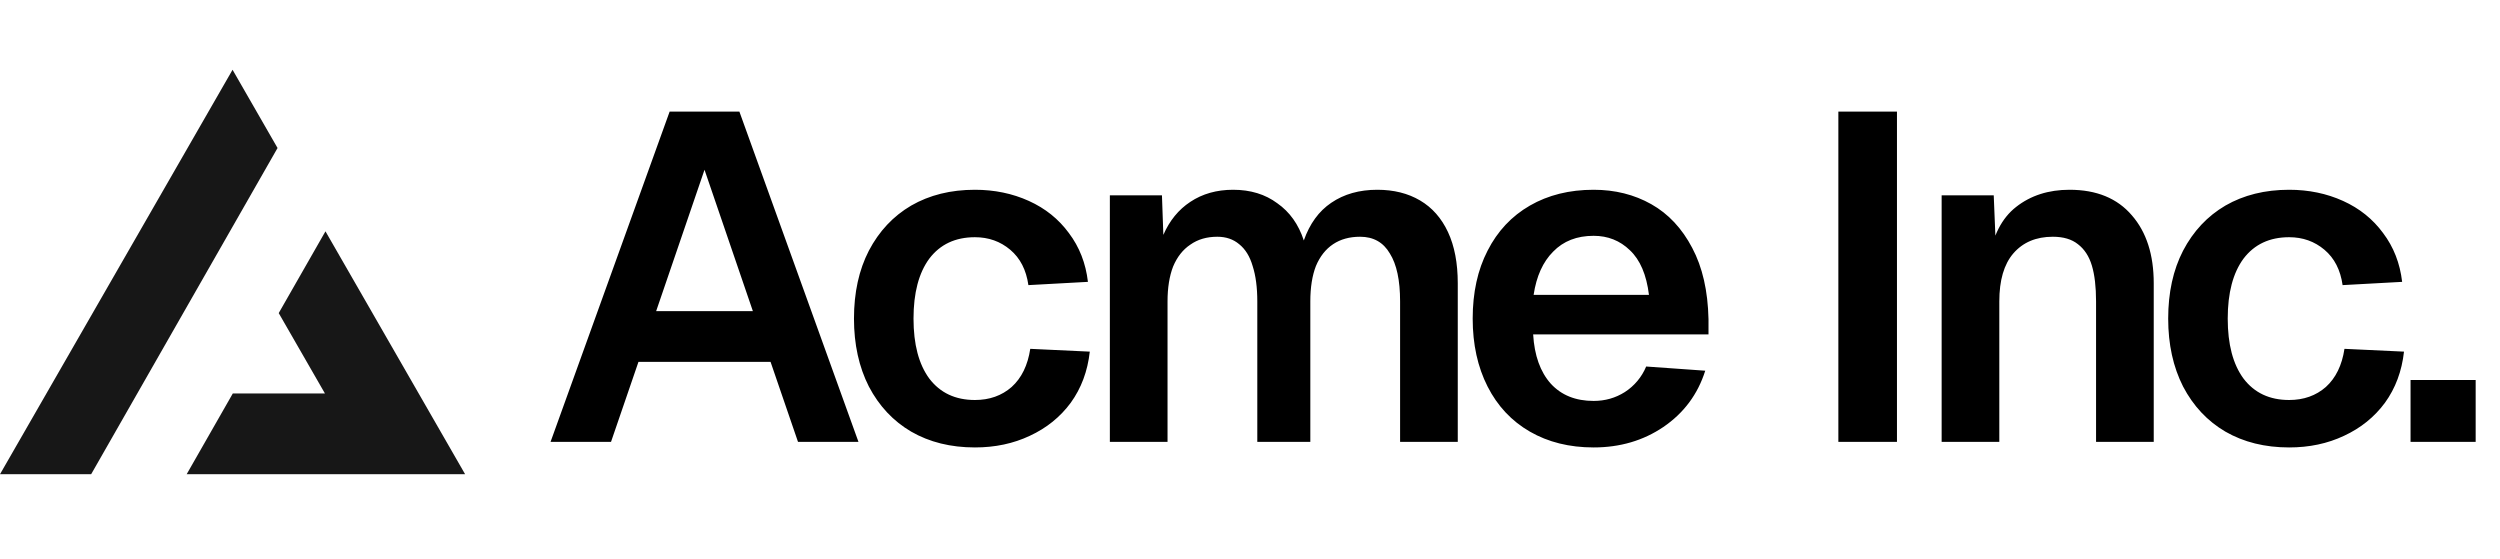
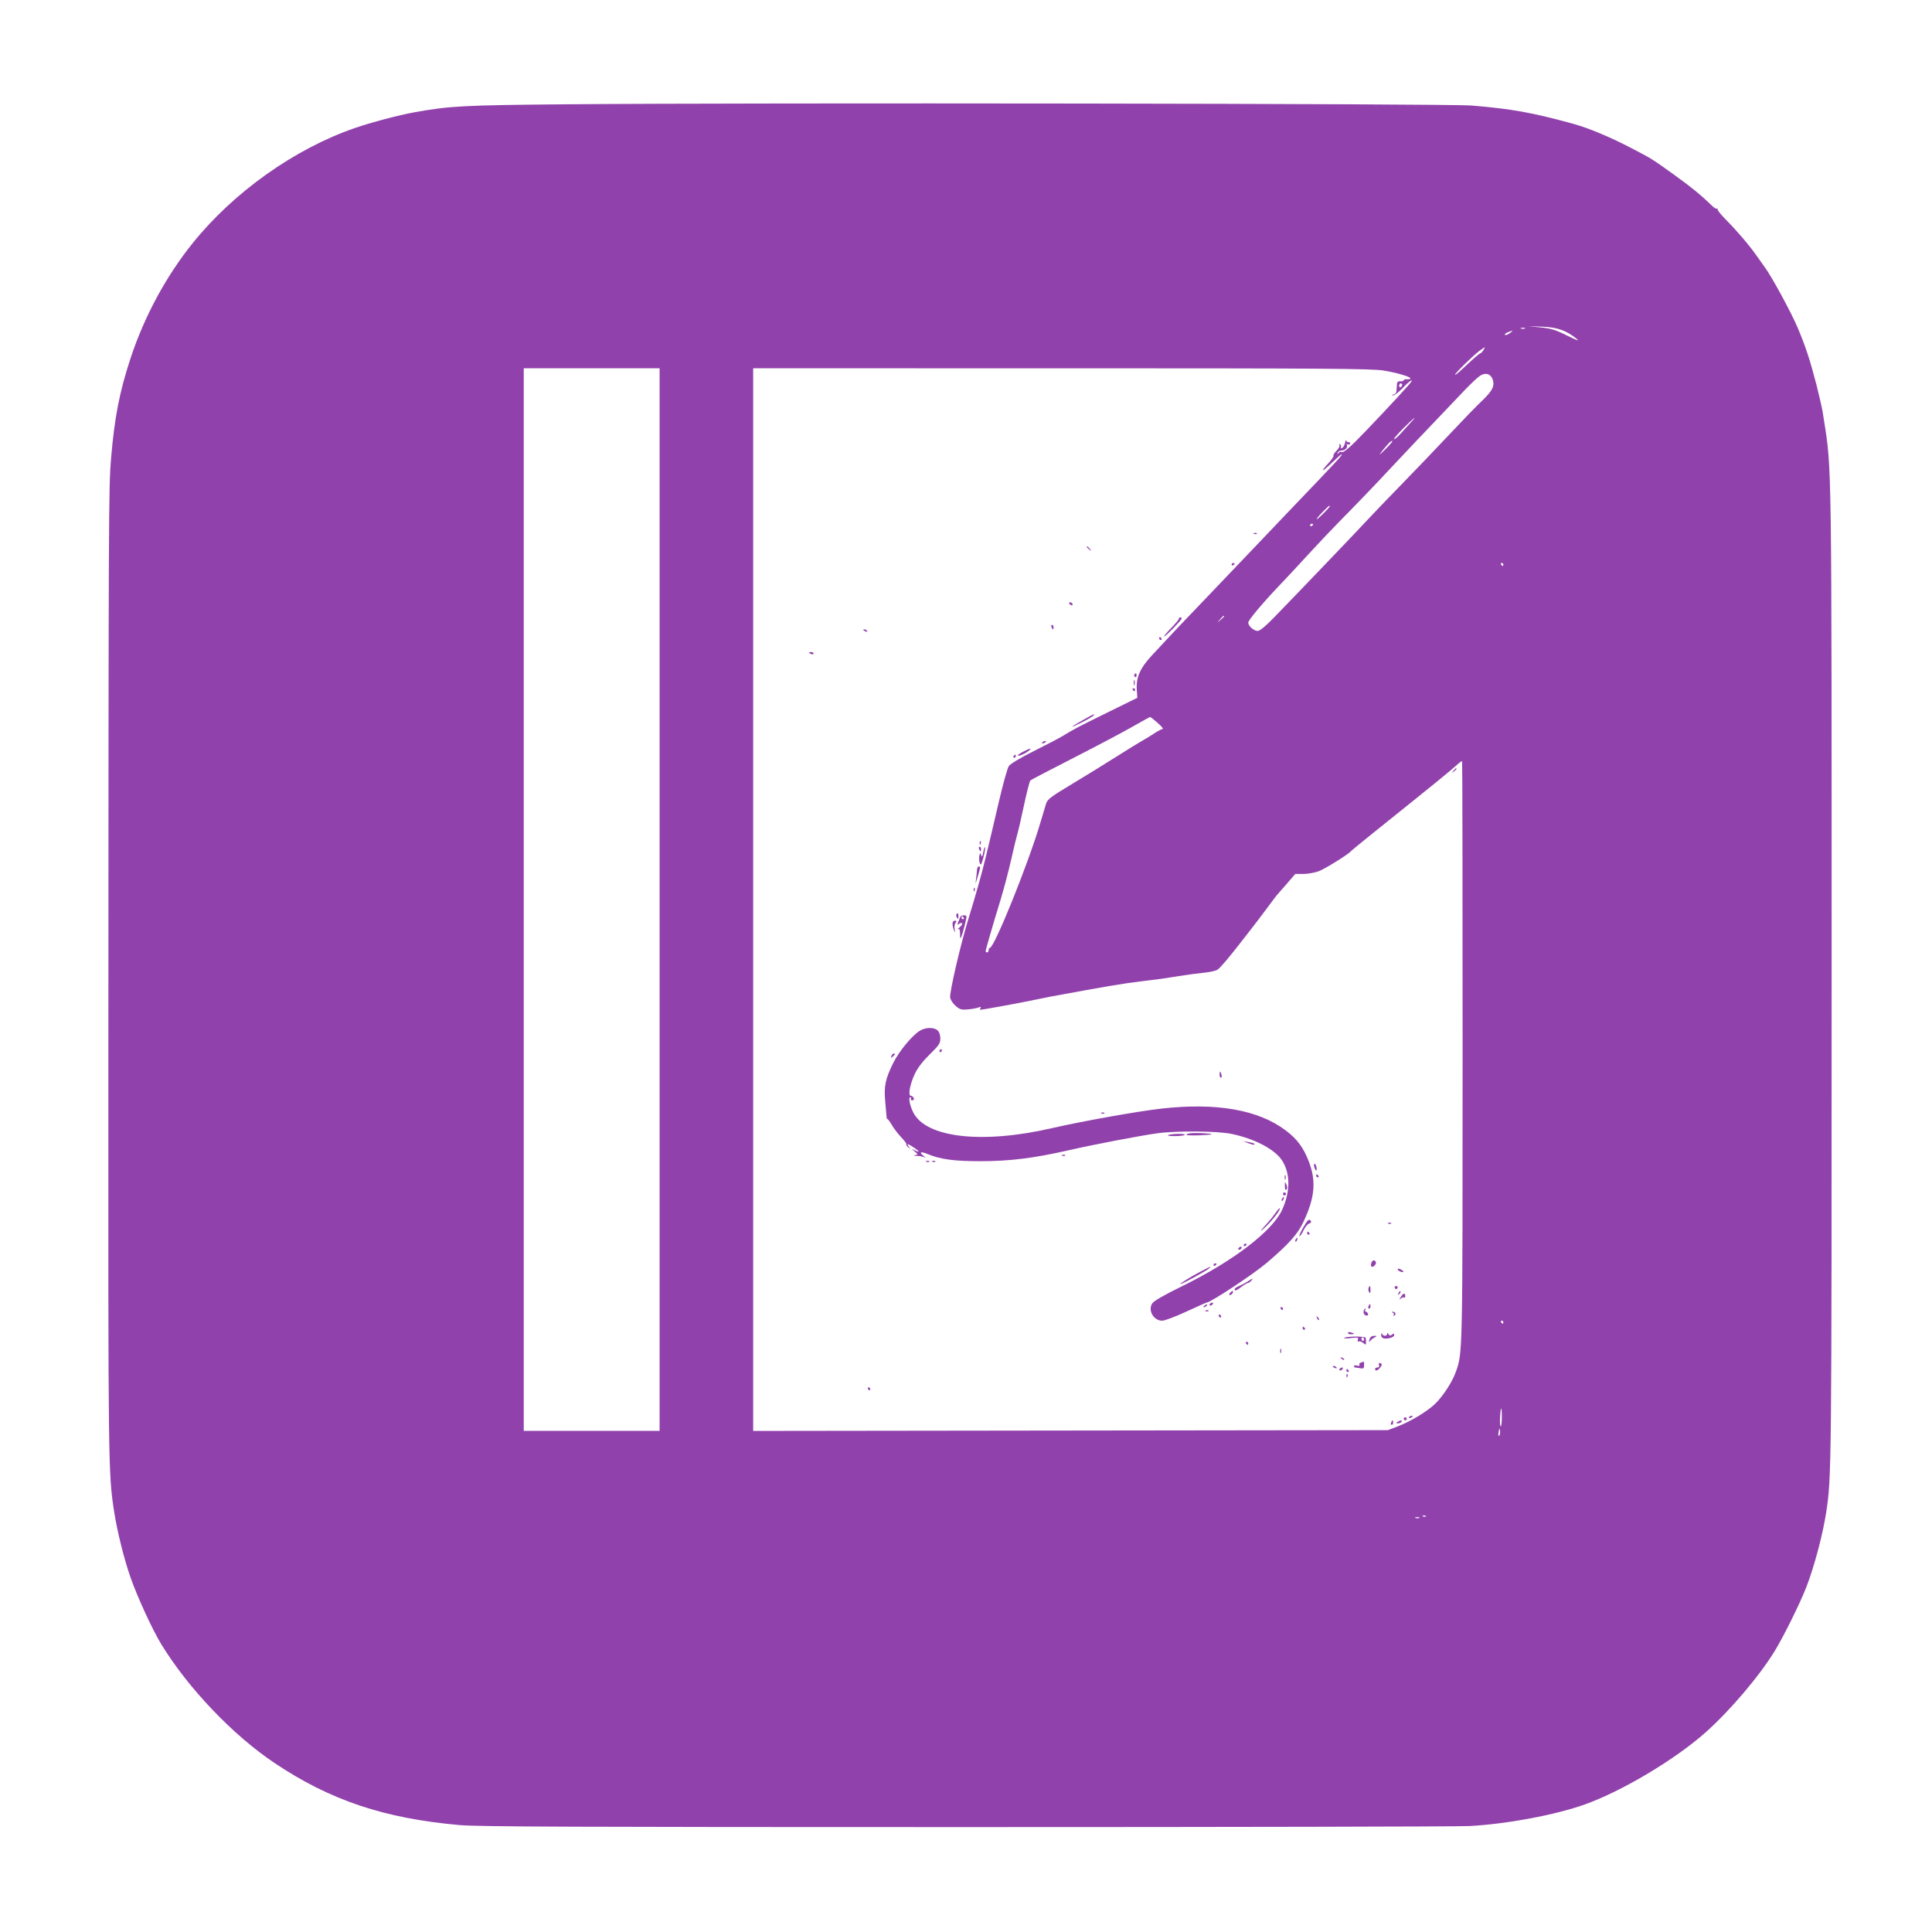
- <svg xmlns="http://www.w3.org/2000/svg" width="215" height="48" fill="none">
-   <path fill="#000" d="M57.588 9.6h6L73.828 38h-5.2l-2.36-6.88h-11.36L52.548 38h-5.2l10.24-28.4Zm7.16 17.16-4.16-12.16-4.16 12.16h8.32Zm23.694-2.24c-.186-1.307-.706-2.32-1.56-3.04-.853-.72-1.866-1.08-3.04-1.08-1.68 0-2.986.613-3.92 1.84-.906 1.227-1.36 2.947-1.36 5.16s.454 3.933 1.36 5.16c.934 1.227 2.24 1.84 3.92 1.84 1.254 0 2.307-.373 3.16-1.12.854-.773 1.387-1.867 1.6-3.28l5.12.24c-.186 1.68-.733 3.147-1.64 4.4-.906 1.227-2.08 2.173-3.52 2.84-1.413.667-2.986 1-4.72 1-2.08 0-3.906-.453-5.48-1.36-1.546-.907-2.76-2.2-3.64-3.88-.853-1.68-1.28-3.627-1.28-5.84 0-2.24.427-4.187 1.28-5.84.88-1.68 2.094-2.973 3.64-3.88 1.574-.907 3.4-1.36 5.48-1.36 1.68 0 3.227.32 4.64.96 1.414.64 2.56 1.56 3.44 2.76.907 1.2 1.454 2.6 1.64 4.2l-5.12.28Zm11.486-7.72.12 3.4c.534-1.227 1.307-2.173 2.32-2.84 1.04-.693 2.267-1.04 3.68-1.04 1.494 0 2.76.387 3.8 1.16 1.067.747 1.827 1.813 2.28 3.2.507-1.44 1.294-2.52 2.36-3.24 1.094-.747 2.414-1.12 3.96-1.12 1.414 0 2.64.307 3.68.92s1.84 1.52 2.4 2.72c.56 1.2.84 2.667.84 4.4V38h-4.96V25.92c0-1.813-.293-3.187-.88-4.12-.56-.96-1.413-1.44-2.56-1.44-.906 0-1.68.213-2.32.64-.64.427-1.133 1.053-1.48 1.88-.32.827-.48 1.84-.48 3.04V38h-4.56V25.92c0-1.2-.133-2.213-.4-3.04-.24-.827-.626-1.453-1.16-1.88-.506-.427-1.133-.64-1.88-.64-.906 0-1.68.227-2.32.68-.64.427-1.133 1.053-1.48 1.88-.32.827-.48 1.827-.48 3V38h-4.96V16.8h4.48Zm26.723 10.6c0-2.24.427-4.187 1.28-5.84.854-1.68 2.067-2.973 3.64-3.88 1.574-.907 3.4-1.36 5.48-1.36 1.84 0 3.494.413 4.96 1.24 1.467.827 2.64 2.08 3.52 3.76.88 1.653 1.347 3.693 1.4 6.12v1.32h-15.08c.107 1.813.614 3.227 1.52 4.24.907.987 2.134 1.48 3.68 1.48.987 0 1.88-.253 2.68-.76a4.803 4.803 0 0 0 1.84-2.2l5.08.36c-.64 2.027-1.84 3.64-3.6 4.84-1.733 1.173-3.733 1.76-6 1.76-2.08 0-3.906-.453-5.48-1.36-1.573-.907-2.786-2.2-3.64-3.88-.853-1.68-1.28-3.627-1.28-5.84Zm15.16-2.04c-.213-1.733-.76-3.013-1.64-3.84-.853-.827-1.893-1.24-3.12-1.24-1.44 0-2.6.453-3.48 1.36-.88.88-1.44 2.12-1.68 3.72h9.92ZM163.139 9.6V38h-5.04V9.6h5.04Zm8.322 7.2.24 5.88-.64-.36c.32-2.053 1.094-3.56 2.32-4.52 1.254-.987 2.787-1.48 4.6-1.48 2.32 0 4.107.733 5.36 2.2 1.254 1.44 1.88 3.387 1.88 5.84V38h-4.96V25.92c0-1.253-.12-2.28-.36-3.08-.24-.8-.64-1.413-1.2-1.84-.533-.427-1.253-.64-2.16-.64-1.44 0-2.573.48-3.4 1.44-.8.933-1.2 2.307-1.2 4.12V38h-4.96V16.8h4.48Zm30.003 7.72c-.186-1.307-.706-2.32-1.56-3.04-.853-.72-1.866-1.08-3.04-1.08-1.68 0-2.986.613-3.92 1.84-.906 1.227-1.36 2.947-1.36 5.16s.454 3.933 1.36 5.16c.934 1.227 2.24 1.84 3.92 1.84 1.254 0 2.307-.373 3.16-1.12.854-.773 1.387-1.867 1.6-3.28l5.12.24c-.186 1.68-.733 3.147-1.64 4.4-.906 1.227-2.08 2.173-3.52 2.84-1.413.667-2.986 1-4.72 1-2.08 0-3.906-.453-5.48-1.36-1.546-.907-2.76-2.2-3.64-3.88-.853-1.68-1.28-3.627-1.28-5.84 0-2.24.427-4.187 1.28-5.84.88-1.68 2.094-2.973 3.64-3.88 1.574-.907 3.4-1.36 5.48-1.36 1.68 0 3.227.32 4.64.96 1.414.64 2.56 1.56 3.44 2.76.907 1.2 1.454 2.6 1.64 4.2l-5.12.28Zm11.443 8.16V38h-5.6v-5.32h5.6Z" />
-   <path fill="#171717" fill-rule="evenodd" d="m7.839 40.783 16.03-28.054L20 6 0 40.783h7.839Zm8.214 0H40L27.99 19.894l-4.02 7.032 3.976 6.914H20.02l-3.967 6.943Z" clip-rule="evenodd" />
+ <svg xmlns="http://www.w3.org/2000/svg" width="1280" height="1280" viewBox="0 0 1280 1280" version="1.1">
+   <path d="M 375.500 69.092 C 306.856 69.698, 298.117 70.158, 274.500 74.402 C 264.167 76.260, 245.798 81.121, 235 84.856 C 195.198 98.624, 154.947 127.193, 127.722 161 C 110.024 182.977, 95.595 209.695, 86.504 237.325 C 79.182 259.580, 75.906 276.376, 73.597 303.500 C 71.988 322.406, 71.930 334.995, 71.787 698 C 71.679 972.545, 71.726 976.282, 75.616 1001.500 C 77.640 1014.625, 82.249 1033.107, 86.528 1045.257 C 91.145 1058.367, 100.989 1079.742, 106.781 1089.233 C 124.625 1118.472, 154.276 1149.569, 182 1168.117 C 218.879 1192.791, 254.460 1204.713, 304.500 1209.165 C 316.625 1210.244, 380.932 1210.500, 640 1210.500 C 816.275 1210.500, 966.380 1210.185, 973.567 1209.799 C 998.388 1208.469, 1030.472 1202.461, 1050 1195.488 C 1074.719 1186.660, 1109.959 1165.615, 1130.110 1147.646 C 1146.303 1133.207, 1165.716 1110.329, 1175.872 1093.717 C 1181.805 1084.013, 1192.677 1062.026, 1196.749 1051.500 C 1201.996 1037.934, 1207.645 1016.666, 1209.895 1002 C 1213.455 978.800, 1213.500 974.308, 1213.500 646 C 1213.500 302.523, 1213.619 311.011, 1208.358 278 C 1208.051 276.075, 1207.664 273.600, 1207.498 272.500 C 1207.241 270.801, 1204.724 259.884, 1203.463 255 C 1199.198 238.488, 1196.197 229.373, 1190.949 217 C 1186.669 206.911, 1174.063 183.683, 1169.405 177.305 C 1168.523 176.097, 1165.917 172.432, 1163.613 169.161 C 1158.740 162.240, 1150.706 152.838, 1143.250 145.330 C 1140.362 142.422, 1138 139.509, 1138 138.855 C 1138 138.201, 1137.748 137.919, 1137.439 138.227 C 1137.131 138.536, 1135.869 137.823, 1134.635 136.644 C 1126.457 128.831, 1121.036 124.380, 1110 116.414 C 1094.501 105.227, 1094.452 105.197, 1079.647 97.521 C 1066.181 90.540, 1052.244 84.766, 1042.142 81.983 C 1015.388 74.613, 1001.369 72.095, 975 69.925 C 959.106 68.617, 501.306 67.981, 375.500 69.092 M 1020.728 216.929 C 1027.569 217.590, 1030.521 218.498, 1038.228 222.312 C 1044.929 225.628, 1046.668 226.215, 1044.500 224.428 C 1037.894 218.984, 1031.573 216.767, 1021.731 216.441 L 1012.500 216.135 1020.728 216.929 M 1007.750 217.662 C 1008.438 217.940, 1009.563 217.940, 1010.250 217.662 C 1010.938 217.385, 1010.375 217.158, 1009 217.158 C 1007.625 217.158, 1007.063 217.385, 1007.750 217.662 M 999.250 220.031 C 998.013 220.529, 997 221.175, 997 221.468 C 997 222.438, 998.592 222.020, 1000.559 220.532 C 1002.771 218.858, 1002.462 218.740, 999.250 220.031 M 980.500 232.192 C 976.546 234.998, 964 247.219, 964 248.264 C 964 248.713, 966.138 247.053, 968.750 244.574 C 975.740 237.941, 980.284 234, 980.940 234 C 981.258 234, 982.081 233.100, 982.768 232 C 984.302 229.543, 984.224 229.550, 980.500 232.192 M 347 596 L 347 948 392 948 L 437 948 437 596 L 437 244 392 244 L 347 244 347 596 M 499 596.014 L 499 948.027 709.250 947.764 L 919.500 947.500 925.418 945.267 C 934.507 941.837, 945.847 935.004, 951.066 929.813 C 956.347 924.560, 962.237 915.414, 964.539 908.890 C 969.051 896.102, 968.991 898.938, 969.010 696.239 C 969.020 590.890, 968.877 504.543, 968.691 504.358 C 968.506 504.173, 967.480 504.804, 966.411 505.761 C 960.548 511.010, 951.193 518.620, 910.500 551.248 C 902.250 557.863, 895.275 563.587, 895 563.968 C 893.663 565.821, 877.982 575.579, 873.767 577.181 C 871.133 578.181, 866.546 579, 863.574 579 L 858.169 579 852.335 585.750 C 849.126 589.462, 846.273 592.725, 845.995 593 C 845.717 593.275, 842.823 597.100, 839.563 601.500 C 836.304 605.900, 831.699 611.975, 829.330 615 C 826.961 618.025, 824.155 621.625, 823.095 623 C 814.637 633.974, 808.403 641.336, 806.618 642.460 C 805.453 643.192, 801.350 644.096, 797.500 644.469 C 793.650 644.841, 786.225 645.839, 781 646.687 C 770.547 648.383, 769.341 648.551, 757 650.034 C 743.960 651.601, 734.495 653.192, 696 660.283 C 694.625 660.536, 689 661.681, 683.500 662.827 C 674.068 664.792, 650.903 669, 649.519 669 C 649.169 669, 649.207 668.474, 649.605 667.830 C 650.116 667.003, 649.767 666.895, 648.414 667.461 C 647.361 667.901, 644.229 668.475, 641.454 668.737 C 637.077 669.151, 635.992 668.864, 633.277 666.580 C 631.556 665.131, 629.861 662.645, 629.512 661.054 C 628.840 657.995, 636.618 624.611, 641.976 607.561 C 643.541 602.578, 646.396 592.875, 648.318 586 C 651.889 573.230, 653.410 567.033, 661.864 530.809 C 664.520 519.428, 667.428 508.995, 668.327 507.623 C 669.353 506.058, 675.645 502.278, 685.231 497.469 C 693.629 493.257, 702.075 488.841, 704 487.656 C 711.311 483.159, 714.036 481.727, 733.501 472.154 L 753.503 462.317 753.158 457.199 C 752.591 448.796, 755.271 442.685, 763.314 434.039 C 778.730 417.468, 782.959 412.990, 794.989 400.500 C 801.876 393.350, 815.833 378.732, 826.005 368.016 C 836.177 357.300, 849.675 343.129, 856 336.525 C 887.393 303.748, 889.928 301, 888.757 301 C 888.488 301, 885.675 303.492, 882.505 306.538 C 875.797 312.983, 874.189 313.295, 879.974 307.029 C 882.159 304.661, 883.726 302.365, 883.455 301.927 C 883.184 301.488, 884.120 299.971, 885.535 298.556 C 886.958 297.133, 887.791 295.471, 887.399 294.837 C 886.959 294.124, 887.134 293.965, 887.862 294.415 C 888.506 294.813, 888.738 295.615, 888.377 296.199 C 888 296.808, 888.313 297.063, 889.111 296.797 C 889.875 296.543, 890.784 295.022, 891.132 293.418 C 891.479 291.813, 891.817 291.063, 891.882 291.750 C 891.947 292.438, 892.702 293, 893.559 293 C 894.416 293, 894.835 293.457, 894.490 294.016 C 894.144 294.575, 893.373 294.731, 892.776 294.362 C 892.179 293.993, 891.956 294.119, 892.280 294.643 C 893.247 296.208, 891.220 298.500, 888.869 298.500 C 887.663 298.500, 886.490 299.175, 886.262 300 C 885.922 301.233, 886.020 301.254, 886.812 300.122 C 887.345 299.360, 888.319 299.079, 888.991 299.495 C 889.760 299.969, 892.958 297.536, 897.694 292.873 C 904.581 286.091, 926.791 262.504, 933.234 255.129 C 937.716 249.999, 934.468 251.585, 929.403 257 C 926.831 259.750, 924 261.948, 923.113 261.884 C 921.774 261.788, 921.797 261.690, 923.250 261.311 C 925.075 260.834, 925.229 260.425, 925.430 255.500 C 925.529 253.063, 925.970 252.522, 927.776 252.620 C 928.999 252.686, 930 252.398, 930 251.981 C 930 251.564, 930.563 251.243, 931.250 251.269 C 939.905 251.590, 929.885 247.653, 916.500 245.474 C 908.804 244.220, 877.899 244.007, 703.250 244.004 L 499 244 499 596.014 M 980.429 249.046 C 978.912 250.042, 974.310 254.376, 970.204 258.678 C 944.953 285.134, 926.725 304.341, 921.501 310 C 913.446 318.725, 898.403 334.400, 887.997 344.911 C 883.321 349.635, 874.321 359.121, 867.997 365.991 C 855.194 379.902, 855.993 379.044, 846.947 388.587 C 835.919 400.221, 827 410.911, 827 412.495 C 827 414.736, 830.686 418, 833.216 418 C 834.689 418, 838.297 415.053, 843.966 409.218 C 860.806 391.888, 897.715 353.336, 905.447 345 C 909.784 340.325, 920.149 329.525, 928.482 321 C 936.815 312.475, 950.802 297.870, 959.566 288.544 C 968.330 279.218, 978.131 269.093, 981.348 266.044 C 987.946 259.788, 989.917 256.594, 989.351 253.078 C 988.528 247.977, 984.698 246.246, 980.429 249.046 M 927 255.559 C 927 256.416, 927.450 256.840, 928 256.500 C 928.550 256.160, 929 255.459, 929 254.941 C 929 254.423, 928.550 254, 928 254 C 927.450 254, 927 254.702, 927 255.559 M 929.500 284 C 925.680 287.850, 923.032 291, 923.616 291 C 924.201 291, 926.169 289.313, 927.991 287.250 C 929.813 285.188, 932.674 282.038, 934.348 280.250 C 939.948 274.272, 936.531 276.914, 929.500 284 M 920 293.761 C 916.477 297.718, 913.849 301, 914.203 301 C 914.412 301, 916.571 298.975, 919 296.500 C 921.429 294.025, 922.985 292.017, 922.458 292.038 C 921.931 292.059, 920.825 292.834, 920 293.761 M 876 339.500 C 873.571 341.975, 871.938 344, 872.370 344 C 873.159 344, 881 336.203, 881 335.418 C 881 334.548, 880.295 335.124, 876 339.500 M 868 348.059 C 868 348.641, 868.450 348.840, 869 348.500 C 869.550 348.160, 870 347.684, 870 347.441 C 870 347.198, 869.550 347, 869 347 C 868.450 347, 868 347.477, 868 348.059 M 830.813 353.683 C 831.534 353.972, 832.397 353.936, 832.729 353.604 C 833.061 353.272, 832.471 353.036, 831.417 353.079 C 830.252 353.127, 830.015 353.364, 830.813 353.683 M 720 362.378 C 720 362.585, 720.788 363.373, 721.750 364.128 C 723.336 365.371, 723.371 365.336, 722.128 363.750 C 720.821 362.084, 720 361.555, 720 362.378 M 816 374.059 C 816 374.641, 816.450 374.840, 817 374.500 C 817.550 374.160, 818 373.684, 818 373.441 C 818 373.198, 817.550 373, 817 373 C 816.450 373, 816 373.477, 816 374.059 M 994.500 374 C 994.840 374.550, 995.316 375, 995.559 375 C 995.802 375, 996 374.550, 996 374 C 996 373.450, 995.523 373, 994.941 373 C 994.359 373, 994.160 373.450, 994.500 374 M 708.500 400 C 708.840 400.550, 709.568 401, 710.118 401 C 710.668 401, 710.840 400.550, 710.500 400 C 710.160 399.450, 709.432 399, 708.882 399 C 708.332 399, 708.160 399.450, 708.500 400 M 808.405 410.250 L 806.500 412.500 808.750 410.595 C 810.864 408.805, 811.455 408, 810.655 408 C 810.465 408, 809.453 409.012, 808.405 410.250 M 781 409.960 C 781 410.488, 778.722 413.235, 775.937 416.064 C 773.152 418.893, 771.072 421.406, 771.315 421.648 C 771.793 422.127, 782.288 411.450, 782.833 409.930 C 783.017 409.418, 782.679 409, 782.083 409 C 781.487 409, 781 409.432, 781 409.960 M 696.638 415.500 C 696.955 416.325, 697.391 417, 697.607 417 C 697.823 417, 698 416.325, 698 415.500 C 698 414.675, 697.564 414, 697.031 414 C 696.499 414, 696.322 414.675, 696.638 415.500 M 572 417.393 C 572 417.609, 572.698 418.054, 573.552 418.382 C 574.442 418.723, 574.843 418.555, 574.493 417.989 C 573.906 417.038, 572 416.583, 572 417.393 M 768 423 C 768 423.550, 768.477 424, 769.059 424 C 769.641 424, 769.840 423.550, 769.500 423 C 769.160 422.450, 768.684 422, 768.441 422 C 768.198 422, 768 422.450, 768 423 M 536 432.393 C 536 432.609, 536.675 433.045, 537.500 433.362 C 538.325 433.678, 539 433.501, 539 432.969 C 539 432.436, 538.325 432, 537.500 432 C 536.675 432, 536 432.177, 536 432.393 M 751.543 446.931 C 751.226 447.443, 751.425 448.144, 751.984 448.490 C 752.543 448.835, 753 448.416, 753 447.559 C 753 445.802, 752.400 445.544, 751.543 446.931 M 751.195 452.500 C 751.215 454.150, 751.439 454.704, 751.693 453.731 C 751.947 452.758, 751.930 451.408, 751.656 450.731 C 751.382 450.054, 751.175 450.850, 751.195 452.500 M 750.500 457 C 750.840 457.550, 751.316 458, 751.559 458 C 751.802 458, 752 457.550, 752 457 C 752 456.450, 751.523 456, 750.941 456 C 750.359 456, 750.160 456.450, 750.500 457 M 717.759 476.901 C 708.549 482.021, 707.926 483.023, 716.676 478.642 C 720.622 476.666, 724.136 474.589, 724.485 474.025 C 725.320 472.673, 725.507 472.594, 717.759 476.901 M 750 481.632 C 743.675 485.248, 726.125 494.526, 711 502.249 C 695.875 509.972, 683.111 516.637, 682.636 517.059 C 682.161 517.482, 680.254 524.931, 678.398 533.612 C 676.543 542.293, 674.587 550.770, 674.052 552.448 C 673.517 554.127, 671.661 561.800, 669.928 569.500 C 668.195 577.200, 664.982 589.350, 662.788 596.500 C 657.786 612.804, 653.014 629.266, 653.006 630.250 C 653.003 630.663, 653.450 631, 654 631 C 654.550 631, 655 630.325, 655 629.500 C 655 628.675, 655.356 628, 655.791 628 C 658.729 628, 681.145 572.537, 689.134 545.500 C 690.760 540, 692.547 534.058, 693.107 532.295 C 693.976 529.561, 696.428 527.710, 709.813 519.687 C 718.441 514.515, 731.806 506.282, 739.513 501.392 C 747.221 496.501, 755.096 491.644, 757.013 490.597 C 758.931 489.550, 762.435 487.413, 764.800 485.847 C 767.165 484.281, 769.640 482.981, 770.300 482.957 C 770.960 482.934, 769.475 481.135, 767 478.960 C 764.525 476.785, 762.275 475.017, 762 475.031 C 761.725 475.045, 756.325 478.015, 750 481.632 M 690.507 491.989 C 690.157 492.555, 690.558 492.723, 691.448 492.382 C 693.180 491.717, 693.497 491, 692.059 491 C 691.541 491, 690.843 491.445, 690.507 491.989 M 677.656 498.116 C 673.280 500.425, 673.253 501.734, 677.621 499.799 C 680.616 498.472, 683.752 495.967, 682.321 496.044 C 681.870 496.069, 679.770 497.001, 677.656 498.116 M 671.500 501 C 671.160 501.550, 671.359 502, 671.941 502 C 672.523 502, 673 501.550, 673 501 C 673 500.450, 672.802 500, 672.559 500 C 672.316 500, 671.840 500.450, 671.500 501 M 962.872 510.750 C 961.629 512.336, 961.664 512.371, 963.250 511.128 C 964.916 509.821, 965.445 509, 964.622 509 C 964.415 509, 963.627 509.788, 962.872 510.750 M 649.079 558.583 C 649.127 559.748, 649.364 559.985, 649.683 559.188 C 649.972 558.466, 649.936 557.603, 649.604 557.271 C 649.272 556.939, 649.036 557.529, 649.079 558.583 M 648.638 562.500 C 648.955 563.325, 649.391 564, 649.607 564 C 649.823 564, 650 563.325, 650 562.500 C 650 561.675, 649.564 561, 649.031 561 C 648.499 561, 648.322 561.675, 648.638 562.500 M 651.409 564.631 C 650.840 567.665, 650.546 568.058, 650.004 566.511 C 649.388 564.755, 649.269 564.814, 648.832 567.097 C 648.231 570.243, 649.484 574.310, 650.343 572 C 651.658 568.466, 653.091 561.758, 652.630 561.297 C 652.355 561.021, 651.805 562.522, 651.409 564.631 M 647.290 576.250 C 647.230 577.487, 646.929 580.300, 646.622 582.500 C 646.314 584.700, 646.327 585.607, 646.650 584.515 C 646.973 583.423, 647.815 580.610, 648.521 578.265 C 649.507 574.989, 649.526 574, 648.602 574 C 647.941 574, 647.351 575.013, 647.290 576.250 M 645.079 589.583 C 645.127 590.748, 645.364 590.985, 645.683 590.188 C 645.972 589.466, 645.936 588.603, 645.604 588.271 C 645.272 587.939, 645.036 588.529, 645.079 589.583 M 633.625 605.798 C 633.354 606.237, 633.545 607.249, 634.051 608.048 C 634.768 609.182, 634.973 609.007, 634.985 607.250 C 635 604.937, 634.492 604.394, 633.625 605.798 M 636.457 607.070 C 636.239 607.423, 635.582 608.969, 634.998 610.505 C 634.112 612.836, 634.164 613.109, 635.310 612.158 C 636.066 611.530, 637 611.334, 637.387 611.720 C 637.774 612.107, 637.057 613.267, 635.795 614.298 C 634.533 615.330, 634.063 615.883, 634.750 615.528 C 635.640 615.068, 636.018 615.979, 636.063 618.691 C 636.123 622.253, 636.192 622.338, 637.129 620 C 637.680 618.625, 638.714 615.009, 639.427 611.964 C 640.657 606.711, 640.624 606.429, 638.788 606.429 C 637.724 606.429, 636.675 606.717, 636.457 607.070 M 637 608 C 637 608.550, 637.477 609, 638.059 609 C 638.641 609, 638.840 608.550, 638.500 608 C 638.160 607.450, 637.684 607, 637.441 607 C 637.198 607, 637 607.450, 637 608 M 631.070 612.250 C 631.109 613.487, 631.566 615.400, 632.086 616.500 C 632.852 618.122, 632.925 617.962, 632.472 615.654 C 632.165 614.089, 632.438 612.177, 633.079 611.404 C 633.999 610.297, 633.902 610, 632.622 610 C 631.586 610, 631.025 610.812, 631.070 612.250 M 609.466 682.858 C 604.279 686.021, 595.613 696.510, 591.776 704.270 C 586.620 714.697, 585.584 719.570, 586.449 729.325 C 586.847 733.821, 587.247 738.475, 587.337 739.667 C 587.427 740.858, 587.689 741.645, 587.920 741.414 C 588.150 741.183, 589.449 742.908, 590.807 745.247 C 592.164 747.586, 595.022 751.327, 597.159 753.561 C 599.297 755.794, 600.799 757.868, 600.498 758.168 C 600.198 758.469, 600.750 759.342, 601.726 760.107 C 603.339 761.374, 603.376 761.341, 602.128 759.750 C 600.214 757.310, 601.469 757.567, 605.785 760.500 C 609.579 763.078, 609.528 763.811, 605.684 761.933 C 603.758 760.992, 603.787 761.097, 605.932 762.825 C 608.215 764.663, 608.246 764.814, 606.432 765.280 C 604.977 765.654, 605.117 765.771, 607 765.753 C 608.375 765.740, 610.400 766.052, 611.500 766.446 C 613.465 767.151, 613.466 767.135, 611.573 765.592 C 608.755 763.294, 610.148 762.746, 614.348 764.501 C 622.988 768.111, 632.180 769.354, 650 769.322 C 669.313 769.286, 685.171 767.296, 708.384 761.994 C 724.627 758.283, 754.491 752.563, 766.500 750.862 C 779.170 749.068, 806.607 749.284, 816 751.252 C 831.507 754.502, 844.798 761.551, 849.520 769.032 C 854.963 777.653, 854.927 789.541, 849.423 801.576 C 842.971 815.683, 816.781 835.683, 783.264 852.097 C 771.333 857.940, 764.466 861.885, 763.404 863.507 C 760.365 868.144, 764.286 875, 769.977 875 C 771.615 875, 778.789 872.300, 785.919 869 C 793.049 865.700, 799.099 863, 799.363 863 C 801.993 863, 830.589 844.103, 839.500 836.476 C 854.351 823.766, 859.906 817.480, 863.860 808.911 C 871.224 792.953, 872.083 782.302, 867.051 769.342 C 863.499 760.192, 859.349 754.623, 851.877 748.978 C 833.708 735.250, 806.071 730.383, 769.500 734.473 C 754.060 736.200, 716.631 742.881, 696.974 747.420 C 650.784 758.084, 613.517 753.860, 605.047 737 C 602.795 732.517, 601.712 727, 603.084 727 C 603.653 727, 603.840 727.450, 603.500 728 C 603.160 728.550, 603.569 729, 604.410 729 C 605.357 729, 605.718 728.430, 605.362 727.500 C 605.045 726.675, 604.202 726, 603.488 726 C 601.454 726, 602.804 718.429, 606.075 711.500 C 607.953 707.520, 611.279 703.171, 615.954 698.581 C 622.150 692.498, 623 691.219, 623 687.986 C 623 685.695, 622.311 683.687, 621.171 682.655 C 618.750 680.464, 613.234 680.560, 609.466 682.858 M 622.500 696 C 622.160 696.550, 622.359 697, 622.941 697 C 623.523 697, 624 696.550, 624 696 C 624 695.450, 623.802 695, 623.559 695 C 623.316 695, 622.840 695.450, 622.500 696 M 590.584 699.641 C 590.057 701.014, 590.204 701.076, 591.477 700.019 C 593.212 698.579, 593.393 698, 592.107 698 C 591.616 698, 590.931 698.739, 590.584 699.641 M 808 712 C 808 713.100, 808.408 714, 808.906 714 C 809.405 714, 809.577 713.100, 809.290 712 C 809.002 710.900, 808.594 710, 808.383 710 C 808.173 710, 808 710.900, 808 712 M 729.813 737.683 C 730.534 737.972, 731.397 737.936, 731.729 737.604 C 732.061 737.272, 731.471 737.036, 730.417 737.079 C 729.252 737.127, 729.015 737.364, 729.813 737.683 M 788.750 750.814 C 787.237 750.989, 785.999 751.440, 785.998 751.816 C 785.996 752.192, 789.862 752.353, 794.588 752.174 C 799.314 751.995, 803 751.666, 802.778 751.445 C 802.216 750.883, 792.084 750.427, 788.750 750.814 M 773.828 752.107 C 773.233 752.474, 775.504 752.736, 778.874 752.690 C 782.243 752.643, 785 752.244, 785 751.802 C 785 750.864, 775.416 751.125, 773.828 752.107 M 827 757.376 C 828.925 758.123, 830.688 758.569, 830.917 758.367 C 831.650 757.721, 830.587 757.249, 827 756.626 L 823.500 756.018 827 757.376 M 703.813 765.683 C 704.534 765.972, 705.397 765.936, 705.729 765.604 C 706.061 765.272, 705.471 765.036, 704.417 765.079 C 703.252 765.127, 703.015 765.364, 703.813 765.683 M 613.813 769.683 C 614.534 769.972, 615.397 769.936, 615.729 769.604 C 616.061 769.272, 615.471 769.036, 614.417 769.079 C 613.252 769.127, 613.015 769.364, 613.813 769.683 M 617.813 769.683 C 618.534 769.972, 619.397 769.936, 619.729 769.604 C 620.061 769.272, 619.471 769.036, 618.417 769.079 C 617.252 769.127, 617.015 769.364, 617.813 769.683 M 870.714 773.016 C 871.488 775.974, 872.792 776.362, 872.239 773.470 C 871.979 772.111, 871.411 771, 870.977 771 C 870.543 771, 870.424 771.907, 870.714 773.016 M 851.158 780 C 851.158 781.375, 851.385 781.938, 851.662 781.250 C 851.940 780.563, 851.940 779.438, 851.662 778.750 C 851.385 778.063, 851.158 778.625, 851.158 780 M 872 779 C 872 779.550, 872.477 780, 873.059 780 C 873.641 780, 873.840 779.550, 873.500 779 C 873.160 778.450, 872.684 778, 872.441 778 C 872.198 778, 872 778.450, 872 779 M 851.254 785.796 C 851.290 788.024, 851.636 788.764, 852.321 788.079 C 853.006 787.394, 852.989 786.325, 852.268 784.783 C 851.270 782.648, 851.204 782.713, 851.254 785.796 M 850 791 C 850 791.550, 850.450 792, 851 792 C 851.550 792, 852 791.550, 852 791 C 852 790.450, 851.550 790, 851 790 C 850.450 790, 850 790.450, 850 791 M 849.459 794.067 C 849.096 794.653, 849.014 795.348, 849.276 795.610 C 849.538 795.872, 850.019 795.392, 850.345 794.543 C 851.021 792.781, 850.445 792.471, 849.459 794.067 M 845.131 803.513 C 843.853 805.379, 841.613 808.191, 840.154 809.762 C 834.682 815.653, 833.721 817.345, 838.304 813.016 C 843.158 808.432, 848.632 801.299, 847.876 800.543 C 847.645 800.311, 846.409 801.648, 845.131 803.513 M 863.262 813.500 C 861.525 816.525, 860.493 819, 860.969 819 C 861.446 819, 862.660 817.232, 863.668 815.070 C 864.675 812.909, 866.333 810.914, 867.351 810.637 C 868.368 810.361, 868.904 809.654, 868.542 809.067 C 867.364 807.162, 866.474 807.909, 863.262 813.500 M 919.813 810.683 C 920.534 810.972, 921.397 810.936, 921.729 810.604 C 922.061 810.272, 921.471 810.036, 920.417 810.079 C 919.252 810.127, 919.015 810.364, 919.813 810.683 M 866 817 C 866 817.550, 866.477 818, 867.059 818 C 867.641 818, 867.840 817.550, 867.500 817 C 867.160 816.450, 866.684 816, 866.441 816 C 866.198 816, 866 816.450, 866 817 M 858.459 821.067 C 858.096 821.653, 858.014 822.348, 858.276 822.610 C 858.538 822.872, 859.019 822.392, 859.345 821.543 C 860.021 819.781, 859.445 819.471, 858.459 821.067 M 824 825.059 C 824 825.641, 824.450 825.840, 825 825.500 C 825.550 825.160, 826 824.684, 826 824.441 C 826 824.198, 825.550 824, 825 824 C 824.450 824, 824 824.477, 824 825.059 M 820.500 827 C 820.160 827.550, 820.332 828, 820.882 828 C 821.432 828, 822.160 827.550, 822.500 827 C 822.840 826.450, 822.668 826, 822.118 826 C 821.568 826, 820.840 826.450, 820.500 827 M 908.604 836.590 C 907.676 839.008, 908.936 840.206, 910.628 838.515 C 911.453 837.690, 911.847 836.562, 911.505 836.008 C 910.587 834.522, 909.298 834.781, 908.604 836.590 M 804 838.059 C 804 838.641, 804.450 838.840, 805 838.500 C 805.550 838.160, 806 837.684, 806 837.441 C 806 837.198, 805.550 837, 805 837 C 804.450 837, 804 837.477, 804 838.059 M 796 842.140 C 789.423 845.558, 782 850.115, 782 850.736 C 782 851.420, 799.302 841.991, 800.964 840.401 C 802.818 838.628, 802.638 838.691, 796 842.140 M 926 840.858 C 926 841.886, 929.029 843.304, 929.729 842.605 C 929.972 842.361, 929.233 841.660, 928.086 841.046 C 926.938 840.432, 926 840.347, 926 840.858 M 826.500 849.070 C 824.850 850.128, 822.263 851.489, 820.750 852.095 C 819.237 852.700, 818 853.602, 818 854.098 C 818 855.546, 819.095 855.165, 822.589 852.500 C 824.392 851.125, 826.291 850, 826.811 850 C 827.330 850, 828.315 849.325, 829 848.500 C 830.572 846.606, 830.216 846.687, 826.500 849.070 M 906.700 853.341 C 906.417 854.078, 906.587 855.316, 907.077 856.091 C 907.727 857.116, 907.974 856.751, 907.985 854.750 C 908.001 851.764, 907.511 851.226, 906.700 853.341 M 924 853 C 924 853.550, 924.450 854, 925 854 C 925.550 854, 926 853.550, 926 853 C 926 852.450, 925.550 852, 925 852 C 924.450 852, 924 852.450, 924 853 M 815.020 856.476 C 814.231 857.426, 814.155 858, 814.819 858 C 816.027 858, 817.436 856.103, 816.743 855.409 C 816.491 855.158, 815.716 855.638, 815.020 856.476 M 926.564 856.707 C 926.022 858.132, 926.136 858.247, 927.124 857.267 C 927.808 856.588, 928.115 855.781, 927.807 855.474 C 927.499 855.166, 926.940 855.721, 926.564 856.707 M 928.080 859.250 C 926.843 861.236, 926.855 861.354, 928.181 860.259 C 929.008 859.576, 929.980 859.313, 930.342 859.675 C 930.704 860.037, 931 859.583, 931 858.667 C 931 856.338, 929.736 856.590, 928.080 859.250 M 801.500 864 C 801.160 864.550, 801.332 865, 801.882 865 C 802.432 865, 803.160 864.550, 803.500 864 C 803.840 863.450, 803.668 863, 803.118 863 C 802.568 863, 801.840 863.450, 801.500 864 M 798 865 C 797.099 865.582, 796.975 865.975, 797.691 865.985 C 798.346 865.993, 799.160 865.550, 799.500 865 C 800.267 863.758, 799.921 863.758, 798 865 M 906.638 865.500 C 906.322 866.325, 906.499 867, 907.031 867 C 907.564 867, 908 866.325, 908 865.500 C 908 864.675, 907.823 864, 907.607 864 C 907.391 864, 906.955 864.675, 906.638 865.500 M 848.500 867 C 848.840 867.550, 849.316 868, 849.559 868 C 849.802 868, 850 867.550, 850 867 C 850 866.450, 849.523 866, 848.941 866 C 848.359 866, 848.160 866.450, 848.500 867 M 903.744 867.750 C 902.898 869.448, 903.606 871.325, 905.181 871.556 C 906.263 871.715, 906.670 871.304, 906.324 870.401 C 906.028 869.631, 905.358 869, 904.834 869 C 904.310 869, 904.160 868.550, 904.500 868 C 904.840 867.450, 904.893 867, 904.618 867 C 904.343 867, 903.950 867.337, 903.744 867.750 M 798.813 868.683 C 799.534 868.972, 800.397 868.936, 800.729 868.604 C 801.061 868.272, 800.471 868.036, 799.417 868.079 C 798.252 868.127, 798.015 868.364, 798.813 868.683 M 922.756 869.664 C 923.447 869.943, 923.715 870.652, 923.352 871.240 C 922.958 871.877, 923.164 872.017, 923.862 871.585 C 925.239 870.735, 924.412 868.965, 922.691 869.079 C 921.839 869.135, 921.857 869.302, 922.756 869.664 M 807.500 872 C 807.840 872.550, 808.316 873, 808.559 873 C 808.802 873, 809 872.550, 809 872 C 809 871.450, 808.523 871, 807.941 871 C 807.359 871, 807.160 871.450, 807.500 872 M 872.564 873.293 C 872.940 874.279, 873.499 874.834, 873.807 874.526 C 874.115 874.219, 873.808 873.412, 873.124 872.733 C 872.136 871.753, 872.022 871.868, 872.564 873.293 M 994.500 876 C 994.840 876.550, 995.316 877, 995.559 877 C 995.802 877, 996 876.550, 996 876 C 996 875.450, 995.523 875, 994.941 875 C 994.359 875, 994.160 875.450, 994.500 876 M 863 880 C 863 880.550, 863.477 881, 864.059 881 C 864.641 881, 864.840 880.550, 864.500 880 C 864.160 879.450, 863.684 879, 863.441 879 C 863.198 879, 863 879.450, 863 880 M 893 883.094 C 893 883.592, 893.900 884, 895 884 C 896.100 884, 897 883.827, 897 883.617 C 897 883.406, 896.100 882.998, 895 882.710 C 893.900 882.423, 893 882.595, 893 883.094 M 915.079 884.191 C 914.968 886.564, 916.598 887.298, 920.398 886.585 C 922.329 886.223, 923.667 885.370, 923.667 884.502 C 923.667 883.350, 923.361 883.285, 922.257 884.202 C 921.164 885.108, 920.643 885.049, 919.939 883.936 C 919.308 882.939, 919.026 882.882, 919.015 883.750 C 919.007 884.438, 918.362 885, 917.583 885 C 916.804 885, 915.940 884.438, 915.662 883.750 C 915.352 882.980, 915.128 883.150, 915.079 884.191 M 890.657 886.326 C 890.021 886.782, 891.919 886.873, 894.877 886.527 C 899.588 885.975, 900.176 886.100, 899.626 887.532 C 899.218 888.595, 899.437 889.008, 900.249 888.714 C 900.937 888.465, 902.288 888.947, 903.250 889.785 C 904.847 891.177, 905 891.121, 905 889.155 C 905 887.970, 904.888 886.663, 904.750 886.250 C 904.409 885.226, 892.099 885.293, 890.657 886.326 M 907.607 886.582 C 906.781 888.734, 906.868 889.740, 907.765 888.415 C 908.169 887.818, 909.400 886.819, 910.500 886.195 C 912.467 885.080, 912.464 885.060, 910.357 885.030 C 909.178 885.014, 907.941 885.712, 907.607 886.582 M 902 886.941 C 902 887.459, 902.375 888.114, 902.833 888.397 C 903.292 888.680, 903.667 888.257, 903.667 887.456 C 903.667 886.655, 903.292 886, 902.833 886 C 902.375 886, 902 886.423, 902 886.941 M 825.500 890 C 825.840 890.550, 826.316 891, 826.559 891 C 826.802 891, 827 890.550, 827 890 C 827 889.450, 826.523 889, 825.941 889 C 825.359 889, 825.160 889.450, 825.500 890 M 848.158 895 C 848.158 896.375, 848.385 896.938, 848.662 896.250 C 848.940 895.563, 848.940 894.438, 848.662 893.750 C 848.385 893.063, 848.158 893.625, 848.158 895 M 888.733 900.124 C 889.412 900.808, 890.219 901.115, 890.526 900.807 C 890.834 900.499, 890.279 899.940, 889.293 899.564 C 887.868 899.022, 887.753 899.136, 888.733 900.124 M 901.738 902.692 C 900.769 902.945, 900.276 903.638, 900.644 904.233 C 901.079 904.936, 900.557 905.117, 899.156 904.751 C 897.970 904.441, 897 904.595, 897 905.094 C 897 905.592, 897.563 906.033, 898.250 906.074 C 898.938 906.115, 900.456 906.329, 901.625 906.549 C 903.327 906.870, 903.750 906.457, 903.750 904.475 C 903.750 903.114, 903.694 902.052, 903.625 902.116 C 903.556 902.180, 902.707 902.439, 901.738 902.692 M 913.638 904.500 C 914.003 905.450, 913.625 906, 912.607 906 C 911.723 906, 911 906.450, 911 907 C 911 907.550, 911.380 908, 911.845 908 C 913.183 908, 916.076 904.410, 915.336 903.669 C 914.119 902.452, 913.053 902.974, 913.638 904.500 M 883 905.393 C 883 905.609, 883.698 906.054, 884.552 906.382 C 885.442 906.723, 885.843 906.555, 885.493 905.989 C 884.906 905.038, 883 904.583, 883 905.393 M 887.500 907 C 887.160 907.550, 887.332 908, 887.882 908 C 888.432 908, 889.160 907.550, 889.500 907 C 889.840 906.450, 889.668 906, 889.118 906 C 888.568 906, 887.840 906.450, 887.500 907 M 892 908 C 892 908.550, 892.477 909, 893.059 909 C 893.641 909, 893.840 908.550, 893.500 908 C 893.160 907.450, 892.684 907, 892.441 907 C 892.198 907, 892 907.450, 892 908 M 892.079 911.583 C 892.127 912.748, 892.364 912.985, 892.683 912.188 C 892.972 911.466, 892.936 910.603, 892.604 910.271 C 892.272 909.939, 892.036 910.529, 892.079 911.583 M 575 920 C 575 920.550, 575.477 921, 576.059 921 C 576.641 921, 576.840 920.550, 576.500 920 C 576.160 919.450, 575.684 919, 575.441 919 C 575.198 919, 575 919.450, 575 920 M 993.839 939.002 C 993.652 942.303, 993.837 945.003, 994.250 945.002 C 994.663 945.001, 995 942.300, 995 939 C 995 931.254, 994.276 931.255, 993.839 939.002 M 933.507 938.989 C 933.157 939.555, 933.558 939.723, 934.448 939.382 C 936.180 938.717, 936.497 938, 935.059 938 C 934.541 938, 933.843 938.445, 933.507 938.989 M 930 940 C 930 940.550, 930.450 941, 931 941 C 931.550 941, 932 940.550, 932 940 C 932 939.450, 931.550 939, 931 939 C 930.450 939, 930 939.450, 930 940 M 921.638 942.500 C 921.322 943.325, 921.499 944, 922.031 944 C 922.564 944, 923 943.325, 923 942.500 C 923 941.675, 922.823 941, 922.607 941 C 922.391 941, 921.955 941.675, 921.638 942.500 M 926 942 C 924.707 942.835, 924.734 942.971, 926.191 942.985 C 927.121 942.993, 928.160 942.550, 928.500 942 C 929.282 940.734, 927.958 940.734, 926 942 M 992.881 948.781 C 992.552 950.769, 992.698 951.702, 993.253 951.147 C 993.757 950.643, 994.002 949.166, 993.797 947.865 C 993.482 945.864, 993.342 946.004, 992.881 948.781 M 942.813 1004.683 C 943.534 1004.972, 944.397 1004.936, 944.729 1004.604 C 945.061 1004.272, 944.471 1004.036, 943.417 1004.079 C 942.252 1004.127, 942.015 1004.364, 942.813 1004.683 M 937.750 1005.662 C 938.438 1005.940, 939.563 1005.940, 940.250 1005.662 C 940.938 1005.385, 940.375 1005.158, 939 1005.158 C 937.625 1005.158, 937.063 1005.385, 937.750 1005.662" stroke="none" fill="#9141ac" fill-rule="evenodd" />
</svg>
